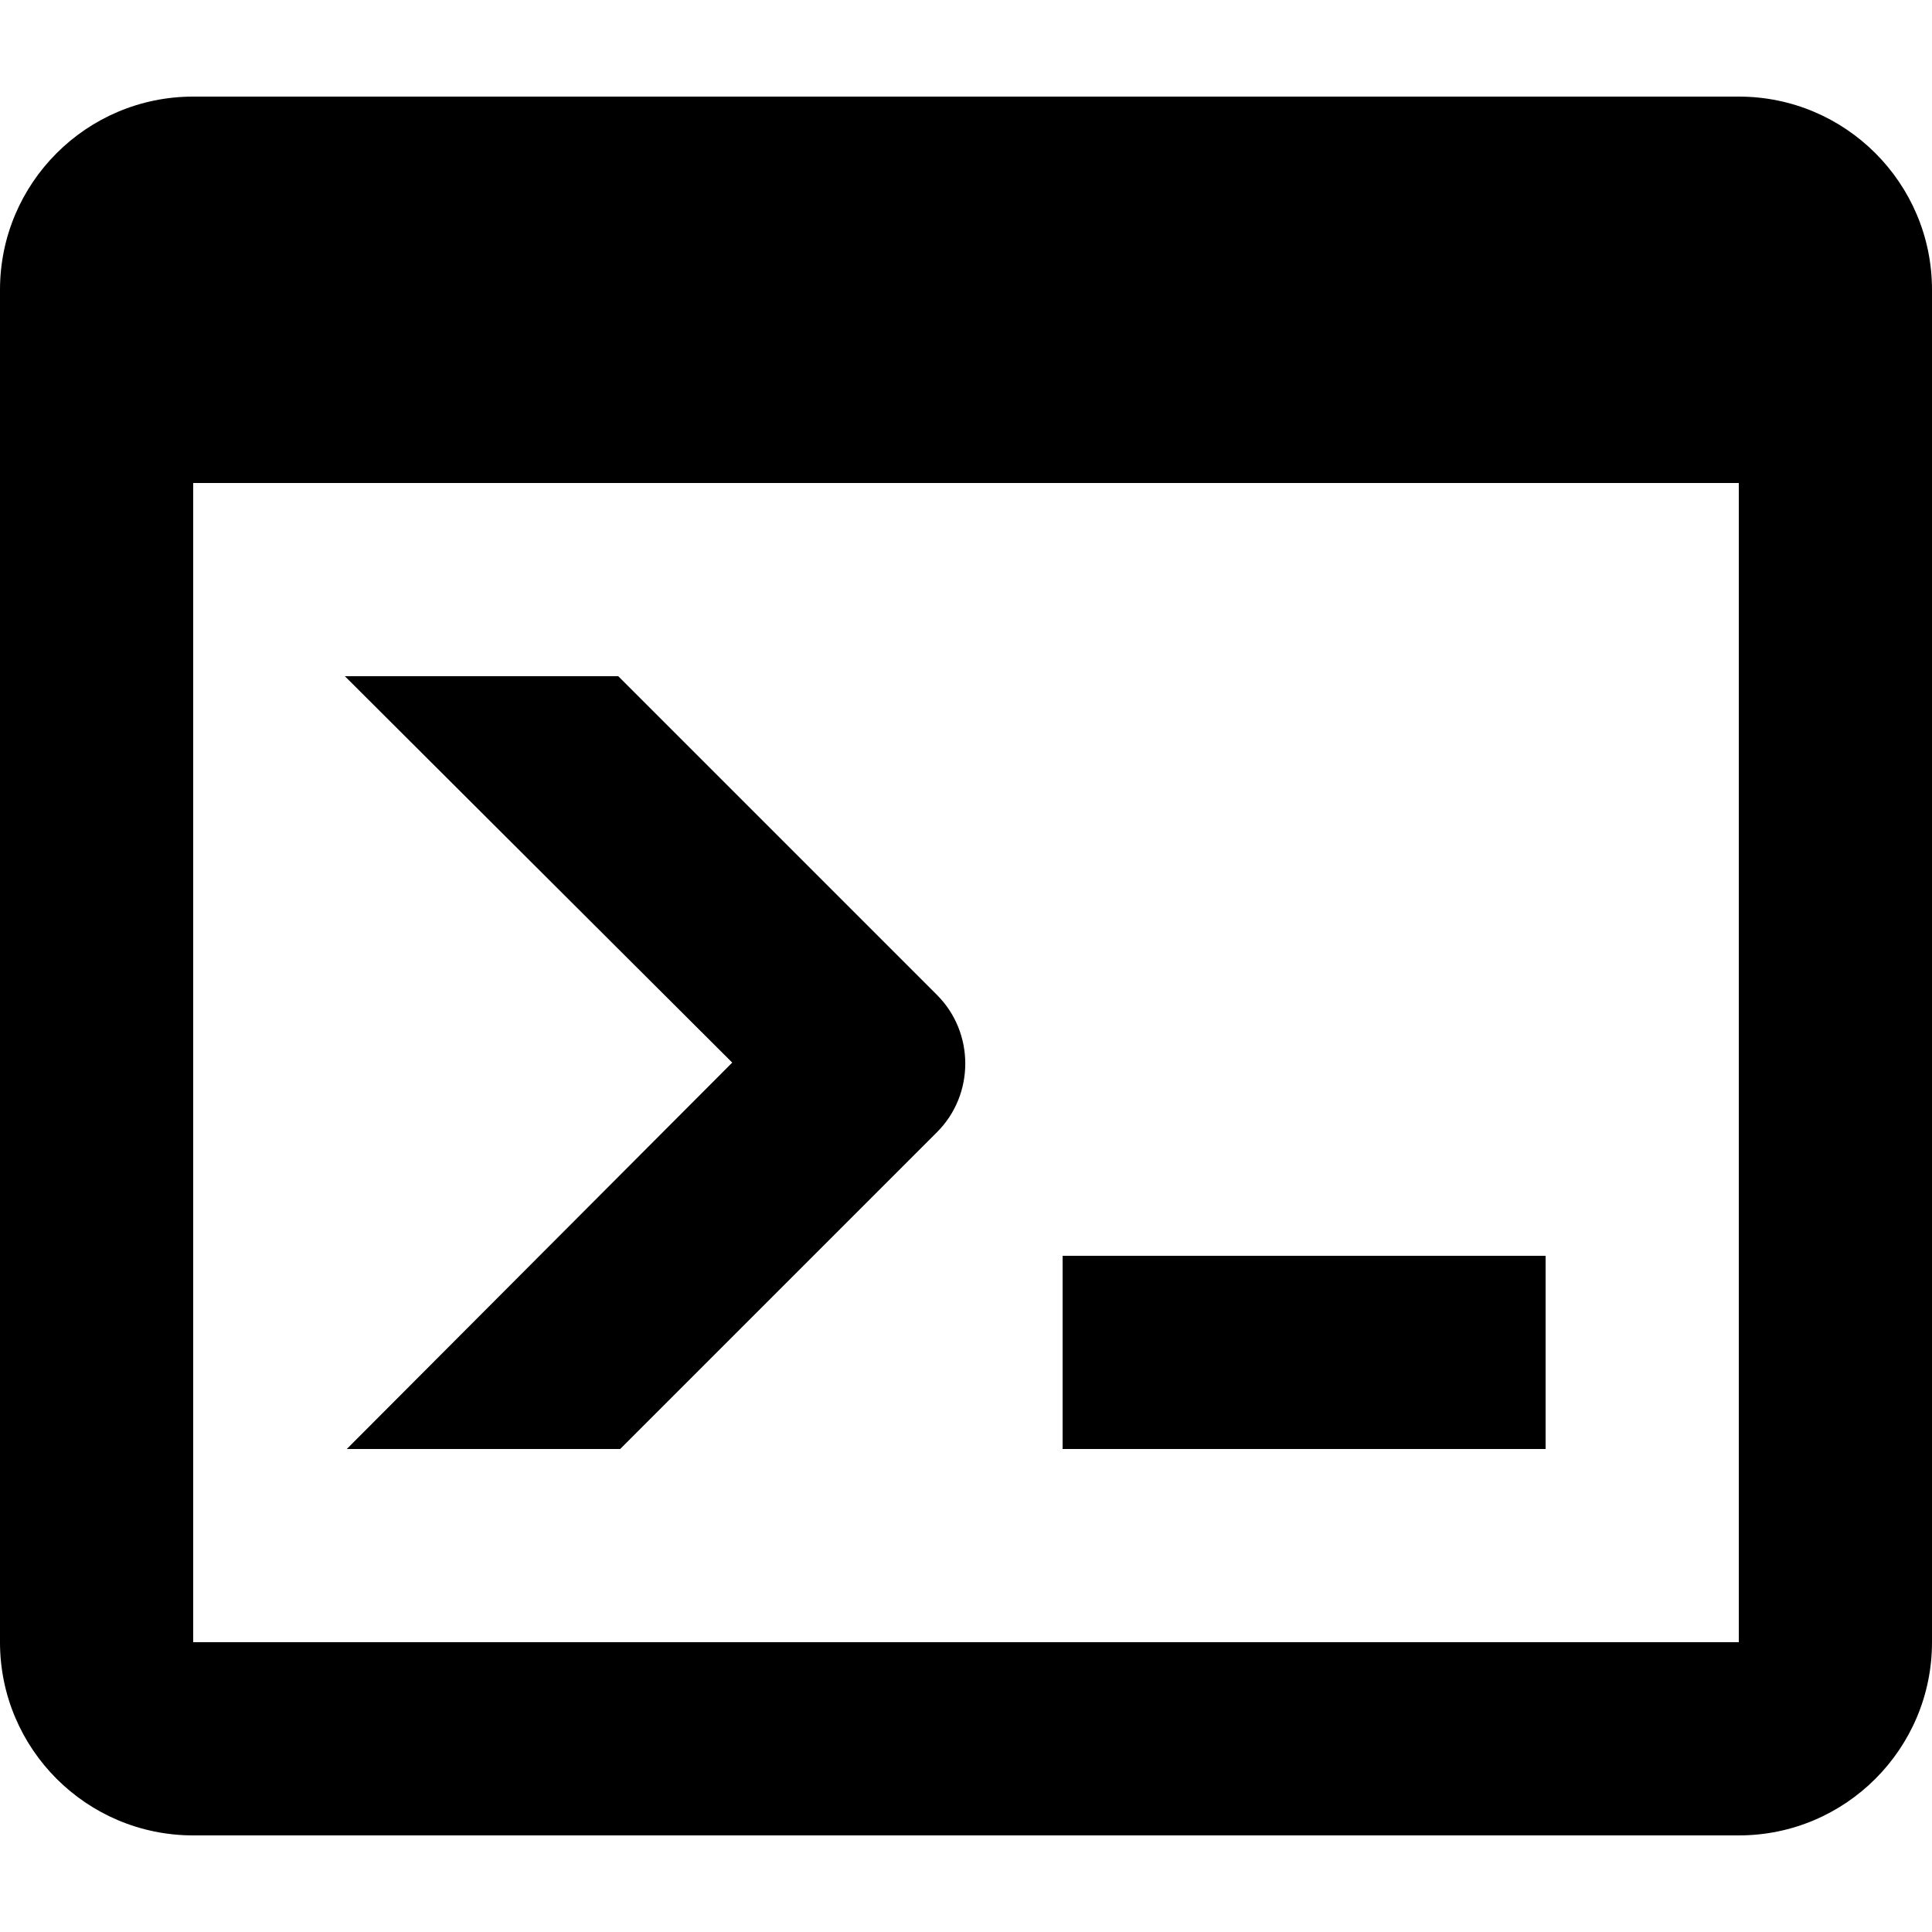
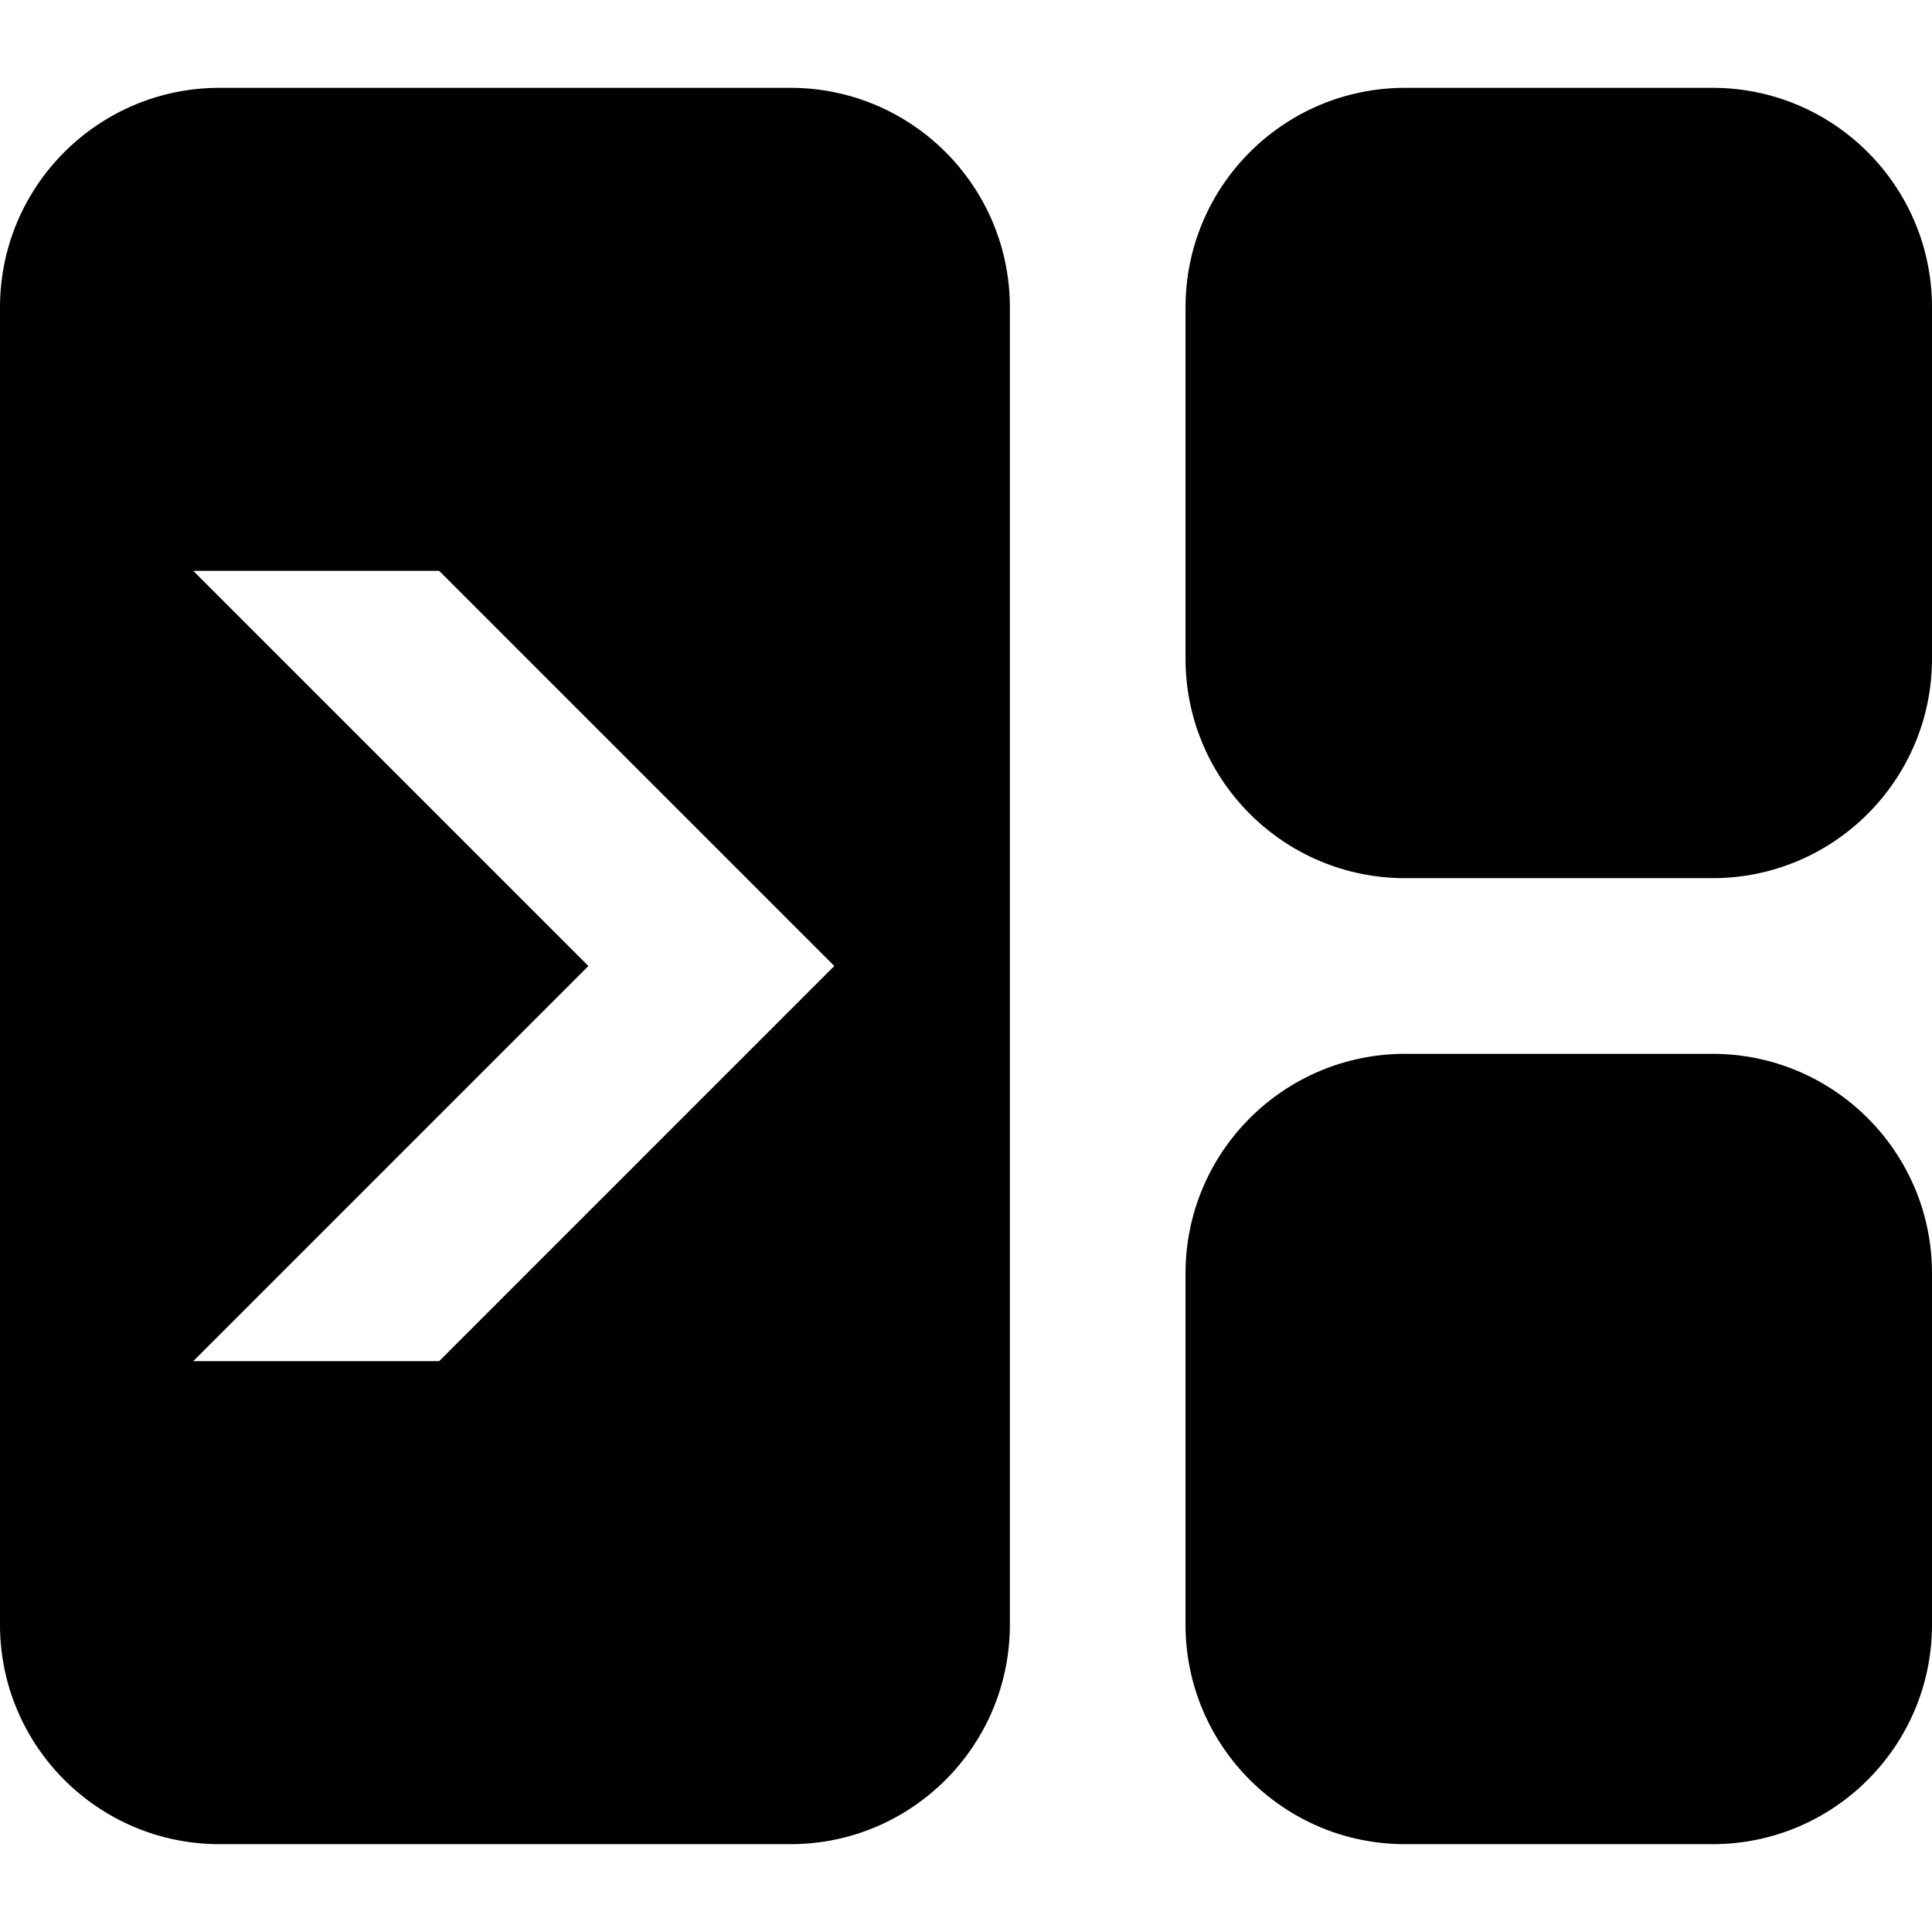
<svg xmlns="http://www.w3.org/2000/svg" viewBox="0 0 24 24">
-   <path d="M 21.6 20.4 L 21.6 6 L 2.4 6 L 2.4 20.4 Z M 21.6 1.2 C 22.925 1.2 24 2.275 24 3.6 L 24 20.4 C 24 21.725 22.925 22.8 21.6 22.8 L 2.4 22.8 C 1.075 22.8 0 21.725 0 20.4 L 0 3.6 C 0 2.275 1.075 1.2 2.4 1.2 Z M 13.2 18 L 13.2 15.6 L 19.2 15.6 L 19.2 18 Z M 9.096 13.2 L 4.284 8.4 L 7.68 8.4 L 11.64 12.36 C 12.108 12.828 12.108 13.596 11.64 14.064 L 7.704 18 L 4.308 18 Z" fill="#000000" fill-rule="nonzero" />
+   <path d="M 2.727 1.091 L 9.818 1.091 C 11.324 1.091 12.545 2.312 12.545 3.818 L 12.545 20.182 C 12.545 21.688 11.324 22.909 9.818 22.909 L 2.727 22.909 C 1.221 22.909 0 21.688 0 20.182 L 0 3.818 C 0 2.312 1.221 1.091 2.727 1.091 Z M 2.4 7.091 L 7.309 12 L 2.4 16.909 L 5.455 16.909 L 10.364 12 L 5.455 7.091 Z M 17.455 1.091 L 21.273 1.091 C 22.779 1.091 24 2.312 24 3.818 L 24 8.182 C 24 9.688 22.779 10.909 21.273 10.909 L 17.455 10.909 C 15.948 10.909 14.727 9.688 14.727 8.182 L 14.727 3.818 C 14.727 2.312 15.948 1.091 17.455 1.091 Z M 17.455 13.091 L 21.273 13.091 C 22.779 13.091 24 14.312 24 15.818 L 24 20.182 C 24 21.688 22.779 22.909 21.273 22.909 L 17.455 22.909 C 15.948 22.909 14.727 21.688 14.727 20.182 L 14.727 15.818 C 14.727 14.312 15.948 13.091 17.455 13.091 Z" fill="#000000" fill-rule="nonzero" />
</svg>
